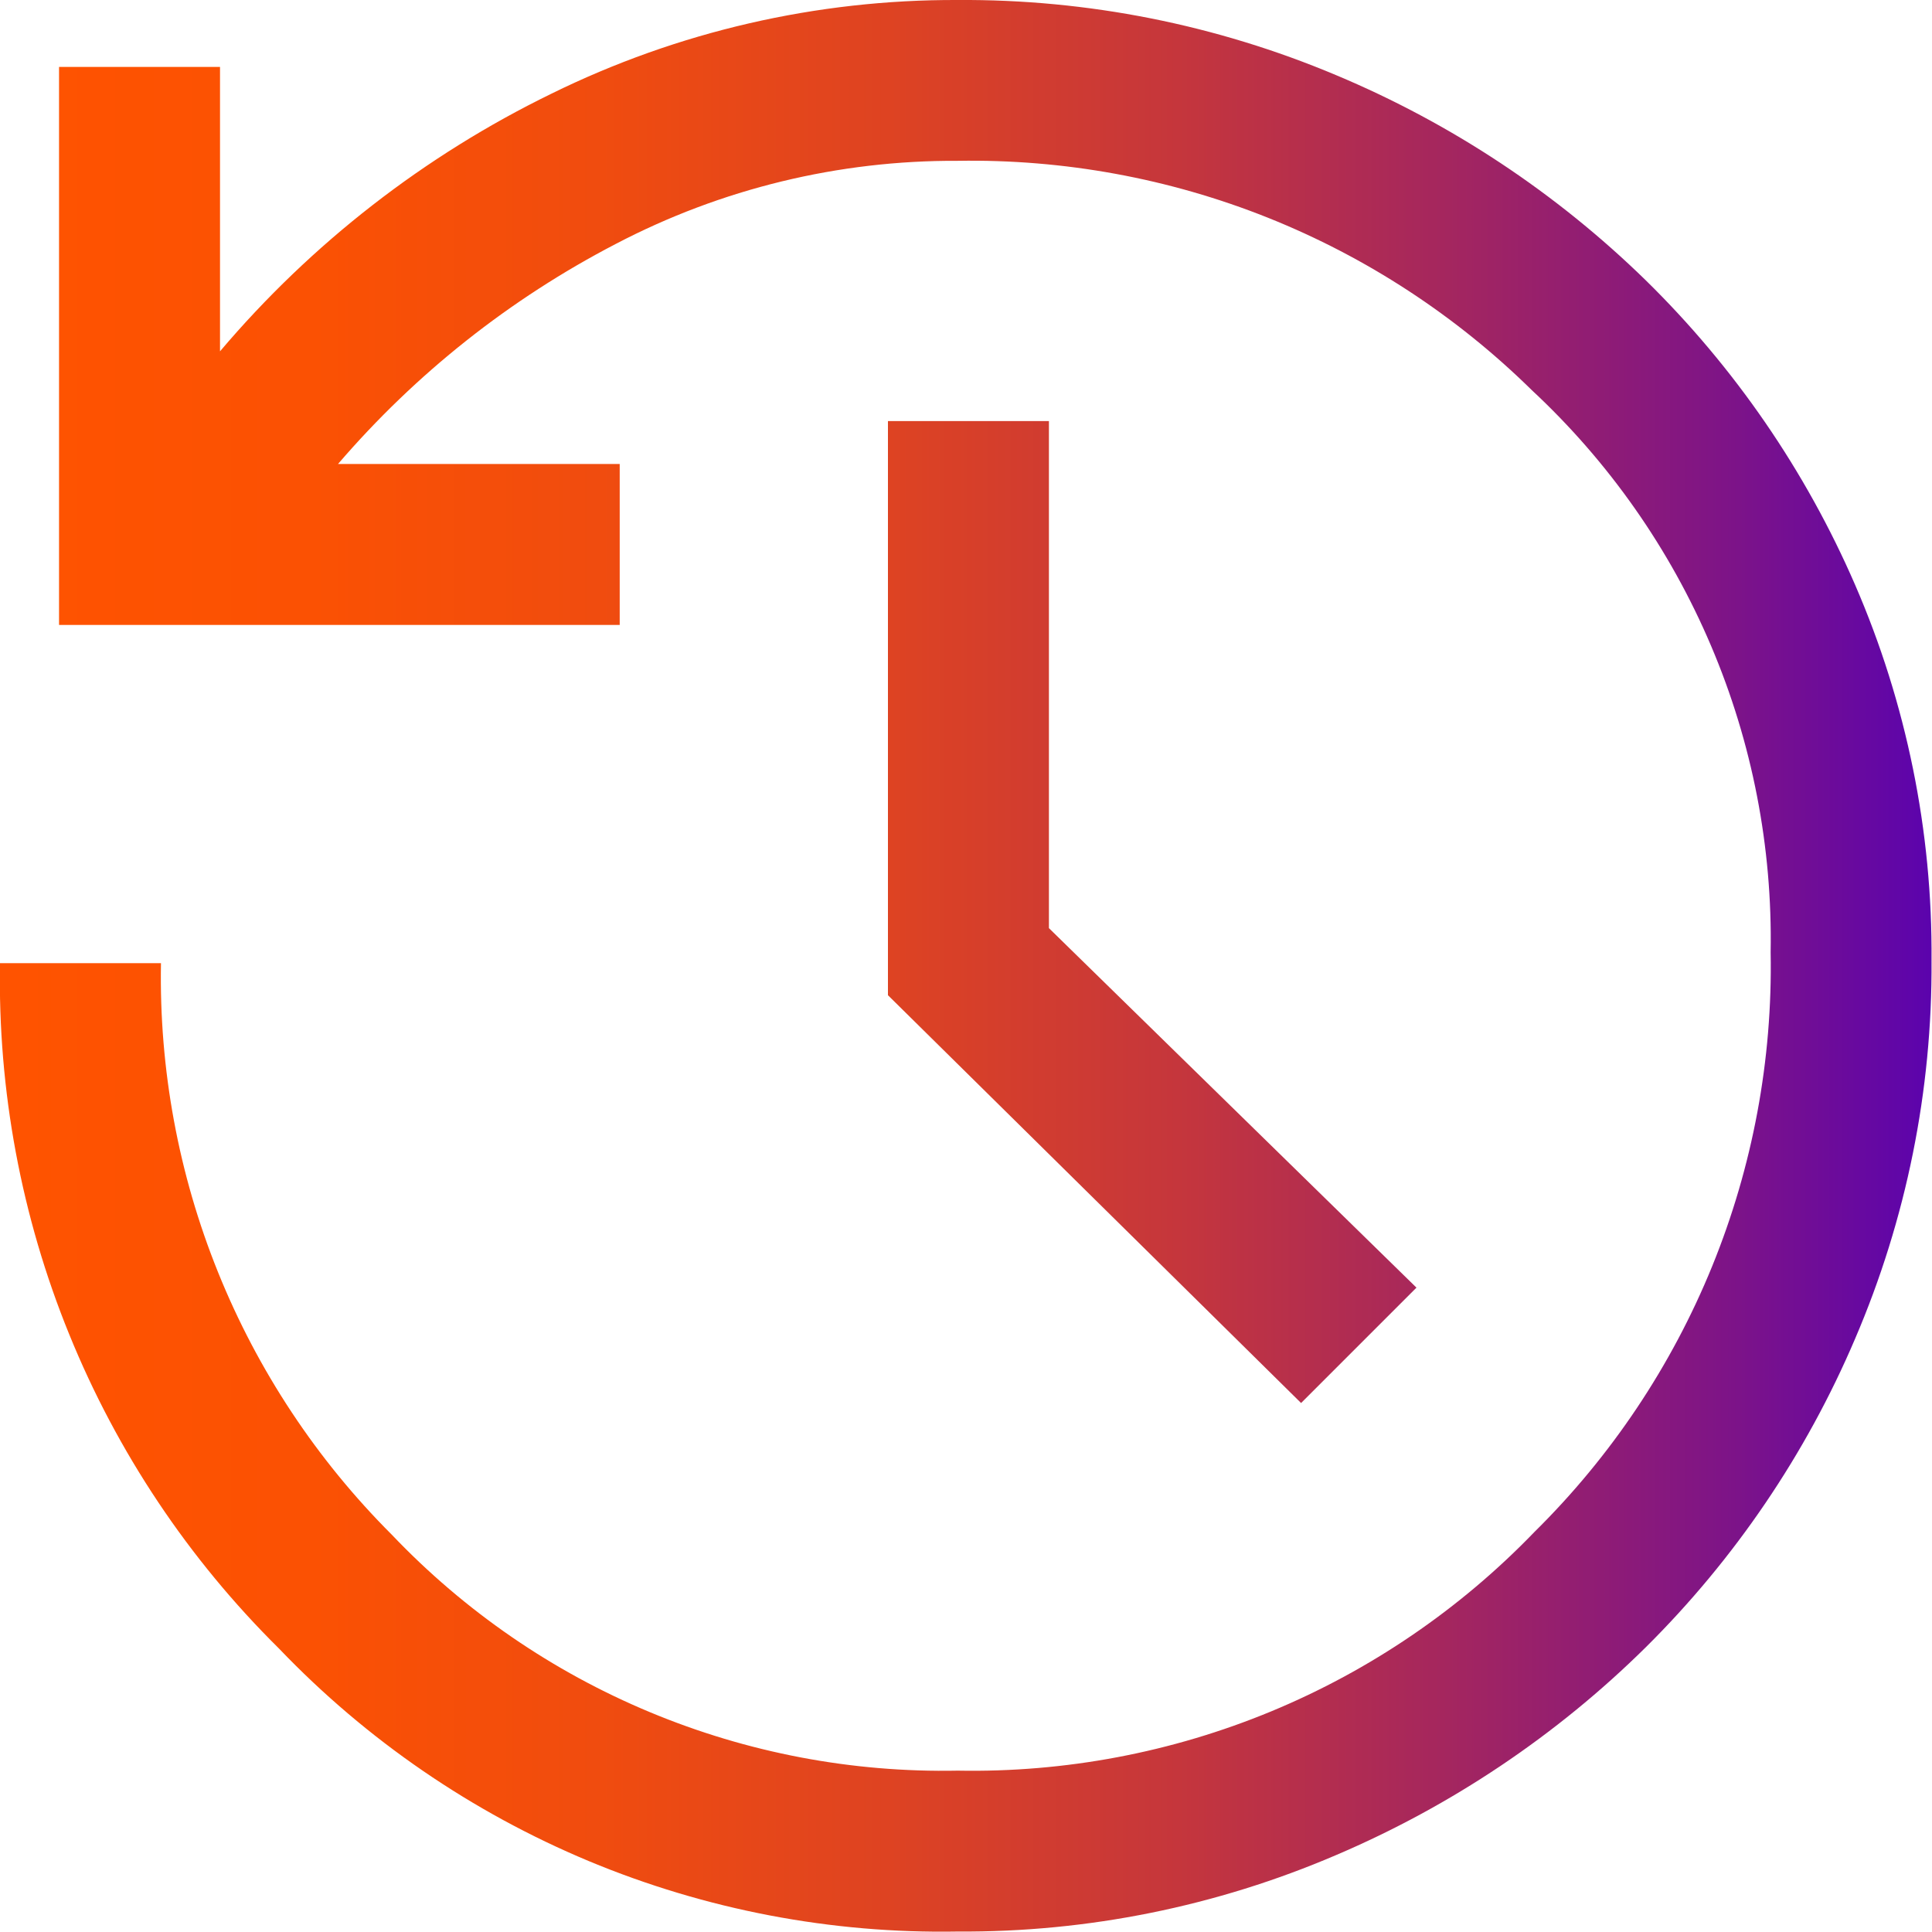
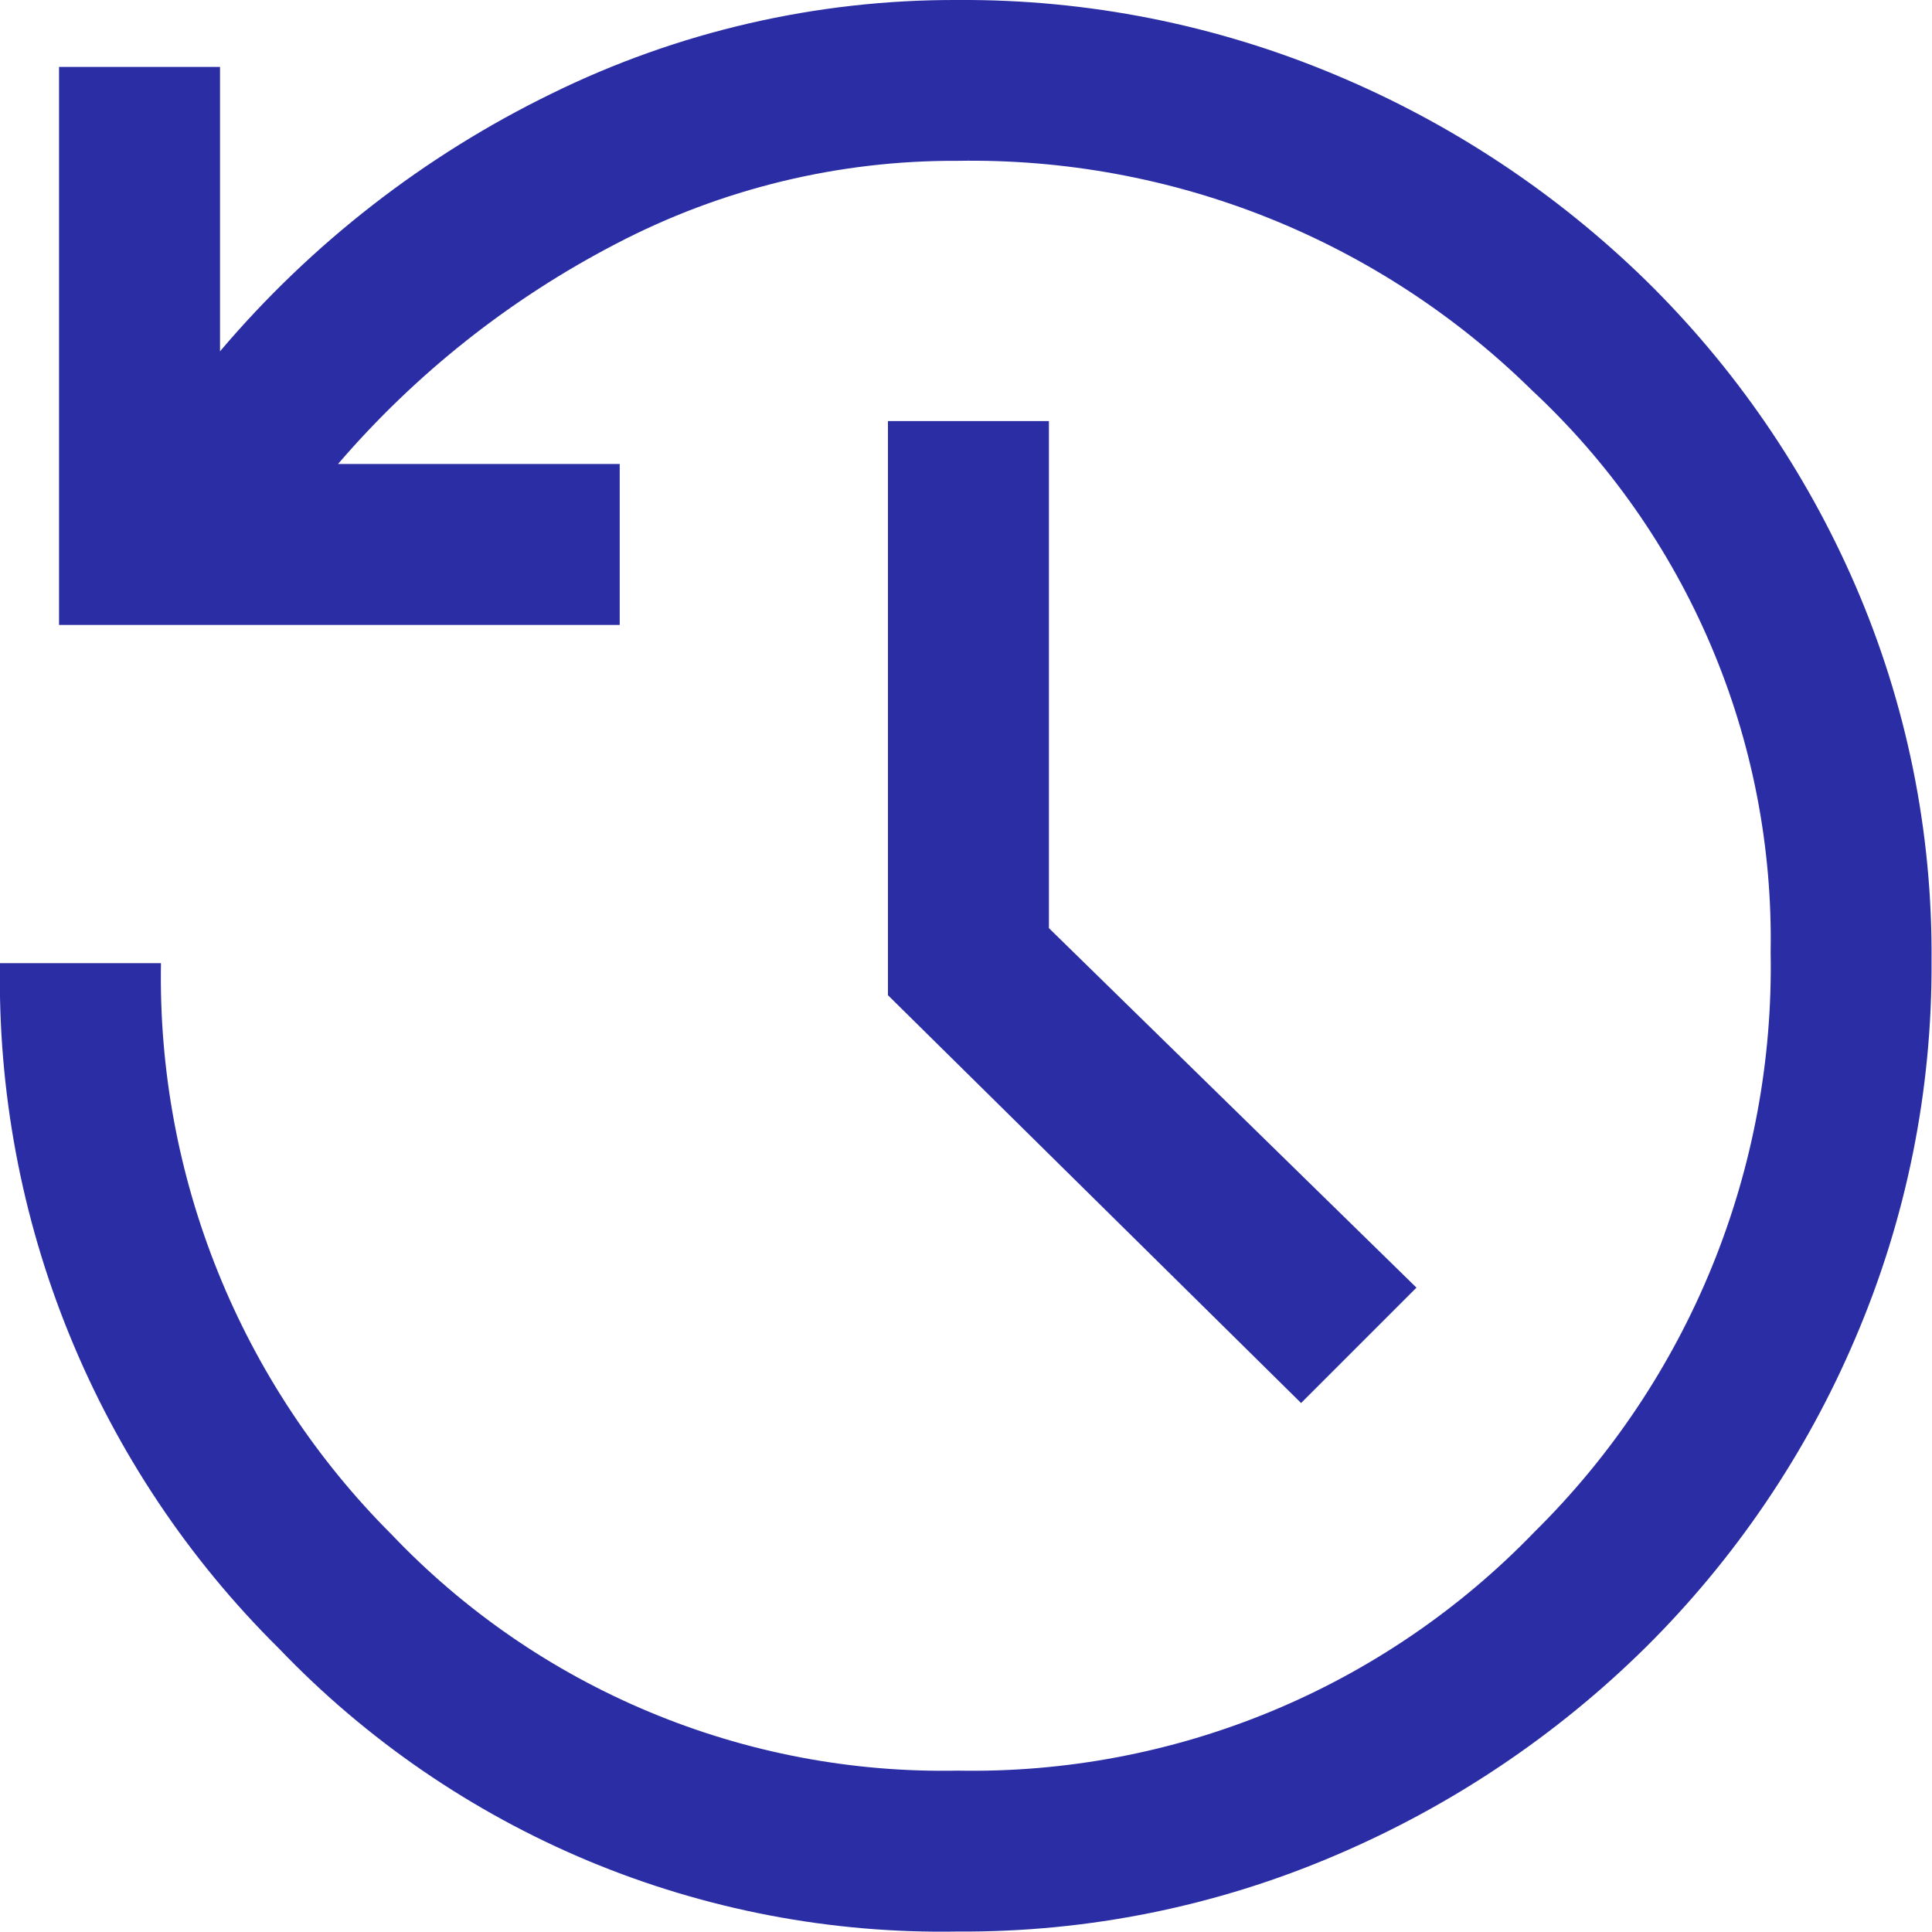
<svg xmlns="http://www.w3.org/2000/svg" width="25" height="25" viewBox="0 0 25 25" fill="none">
  <path d="M12.393 24.994C10.756 25.023 9.13 24.712 7.618 24.082C6.107 23.451 4.742 22.515 3.61 21.332C2.44 20.175 1.516 18.792 0.896 17.267C0.275 15.743 -0.029 14.109 -1.46845e-05 12.463H2.083C2.058 13.833 2.309 15.194 2.822 16.464C3.335 17.735 4.099 18.889 5.068 19.857C6.01 20.847 7.148 21.63 8.409 22.155C9.67 22.681 11.027 22.939 12.393 22.912C13.783 22.938 15.163 22.677 16.447 22.146C17.732 21.614 18.892 20.823 19.857 19.822C20.848 18.844 21.63 17.675 22.155 16.386C22.68 15.097 22.938 13.714 22.912 12.322C22.936 10.961 22.674 9.61 22.141 8.357C21.609 7.104 20.819 5.977 19.822 5.049C18.843 4.086 17.682 3.327 16.406 2.817C15.131 2.308 13.766 2.058 12.393 2.081C10.852 2.073 9.332 2.442 7.967 3.157C6.598 3.868 5.379 4.834 4.374 6.004H8.019V8.087H0.764V0.866H2.847V4.546C4.03 3.15 5.49 2.015 7.134 1.213C8.77 0.408 10.57 -0.007 12.393 2.5648e-05C14.074 -0.011 15.739 0.32 17.288 0.972C18.78 1.597 20.14 2.498 21.297 3.628C22.445 4.754 23.365 6.092 24.005 7.568C24.67 9.101 25.007 10.757 24.994 12.428C25.005 14.11 24.668 15.777 24.005 17.323C23.369 18.816 22.449 20.172 21.297 21.315C20.142 22.456 18.782 23.368 17.288 24.005C15.742 24.668 14.075 25.005 12.393 24.994ZM16.836 18.155L11.49 12.878V5.449H13.573V12.01L18.329 16.662L16.836 18.155Z" fill="url(#paint0_linear_17_7299)" />
  <defs>
    <linearGradient id="paint0_linear_17_7299" x1="-0.002" y1="12.498" x2="24.994" y2="12.498" gradientUnits="userSpaceOnUse">
-       <stop stop-color="#FF5300" />
-       <stop offset="0.16" stop-color="#FB5103" />
-       <stop offset="0.31" stop-color="#F04C0F" />
-       <stop offset="0.46" stop-color="#DE4322" />
-       <stop offset="0.61" stop-color="#C5363C" />
-       <stop offset="0.75" stop-color="#A4265F" />
-       <stop offset="0.9" stop-color="#7C1389" />
-       <stop offset="1" stop-color="#5B03AD" />
+       <stop stop-color="#2A2DA4" />
+       <stop offset="0.16" stop-color="#2A2DA4" />
+       <stop offset="0.31" stop-color="#2A2DA4" />
+       <stop offset="0.46" stop-color="#2A2DA4" />
+       <stop offset="0.61" stop-color="#2A2DA4" />
+       <stop offset="0.75" stop-color="#2A2DA4" />
+       <stop offset="0.9" stop-color="#2A2DA4" />
+       <stop offset="1" stop-color="#2A2DA4" />
    </linearGradient>
  </defs>
</svg>
